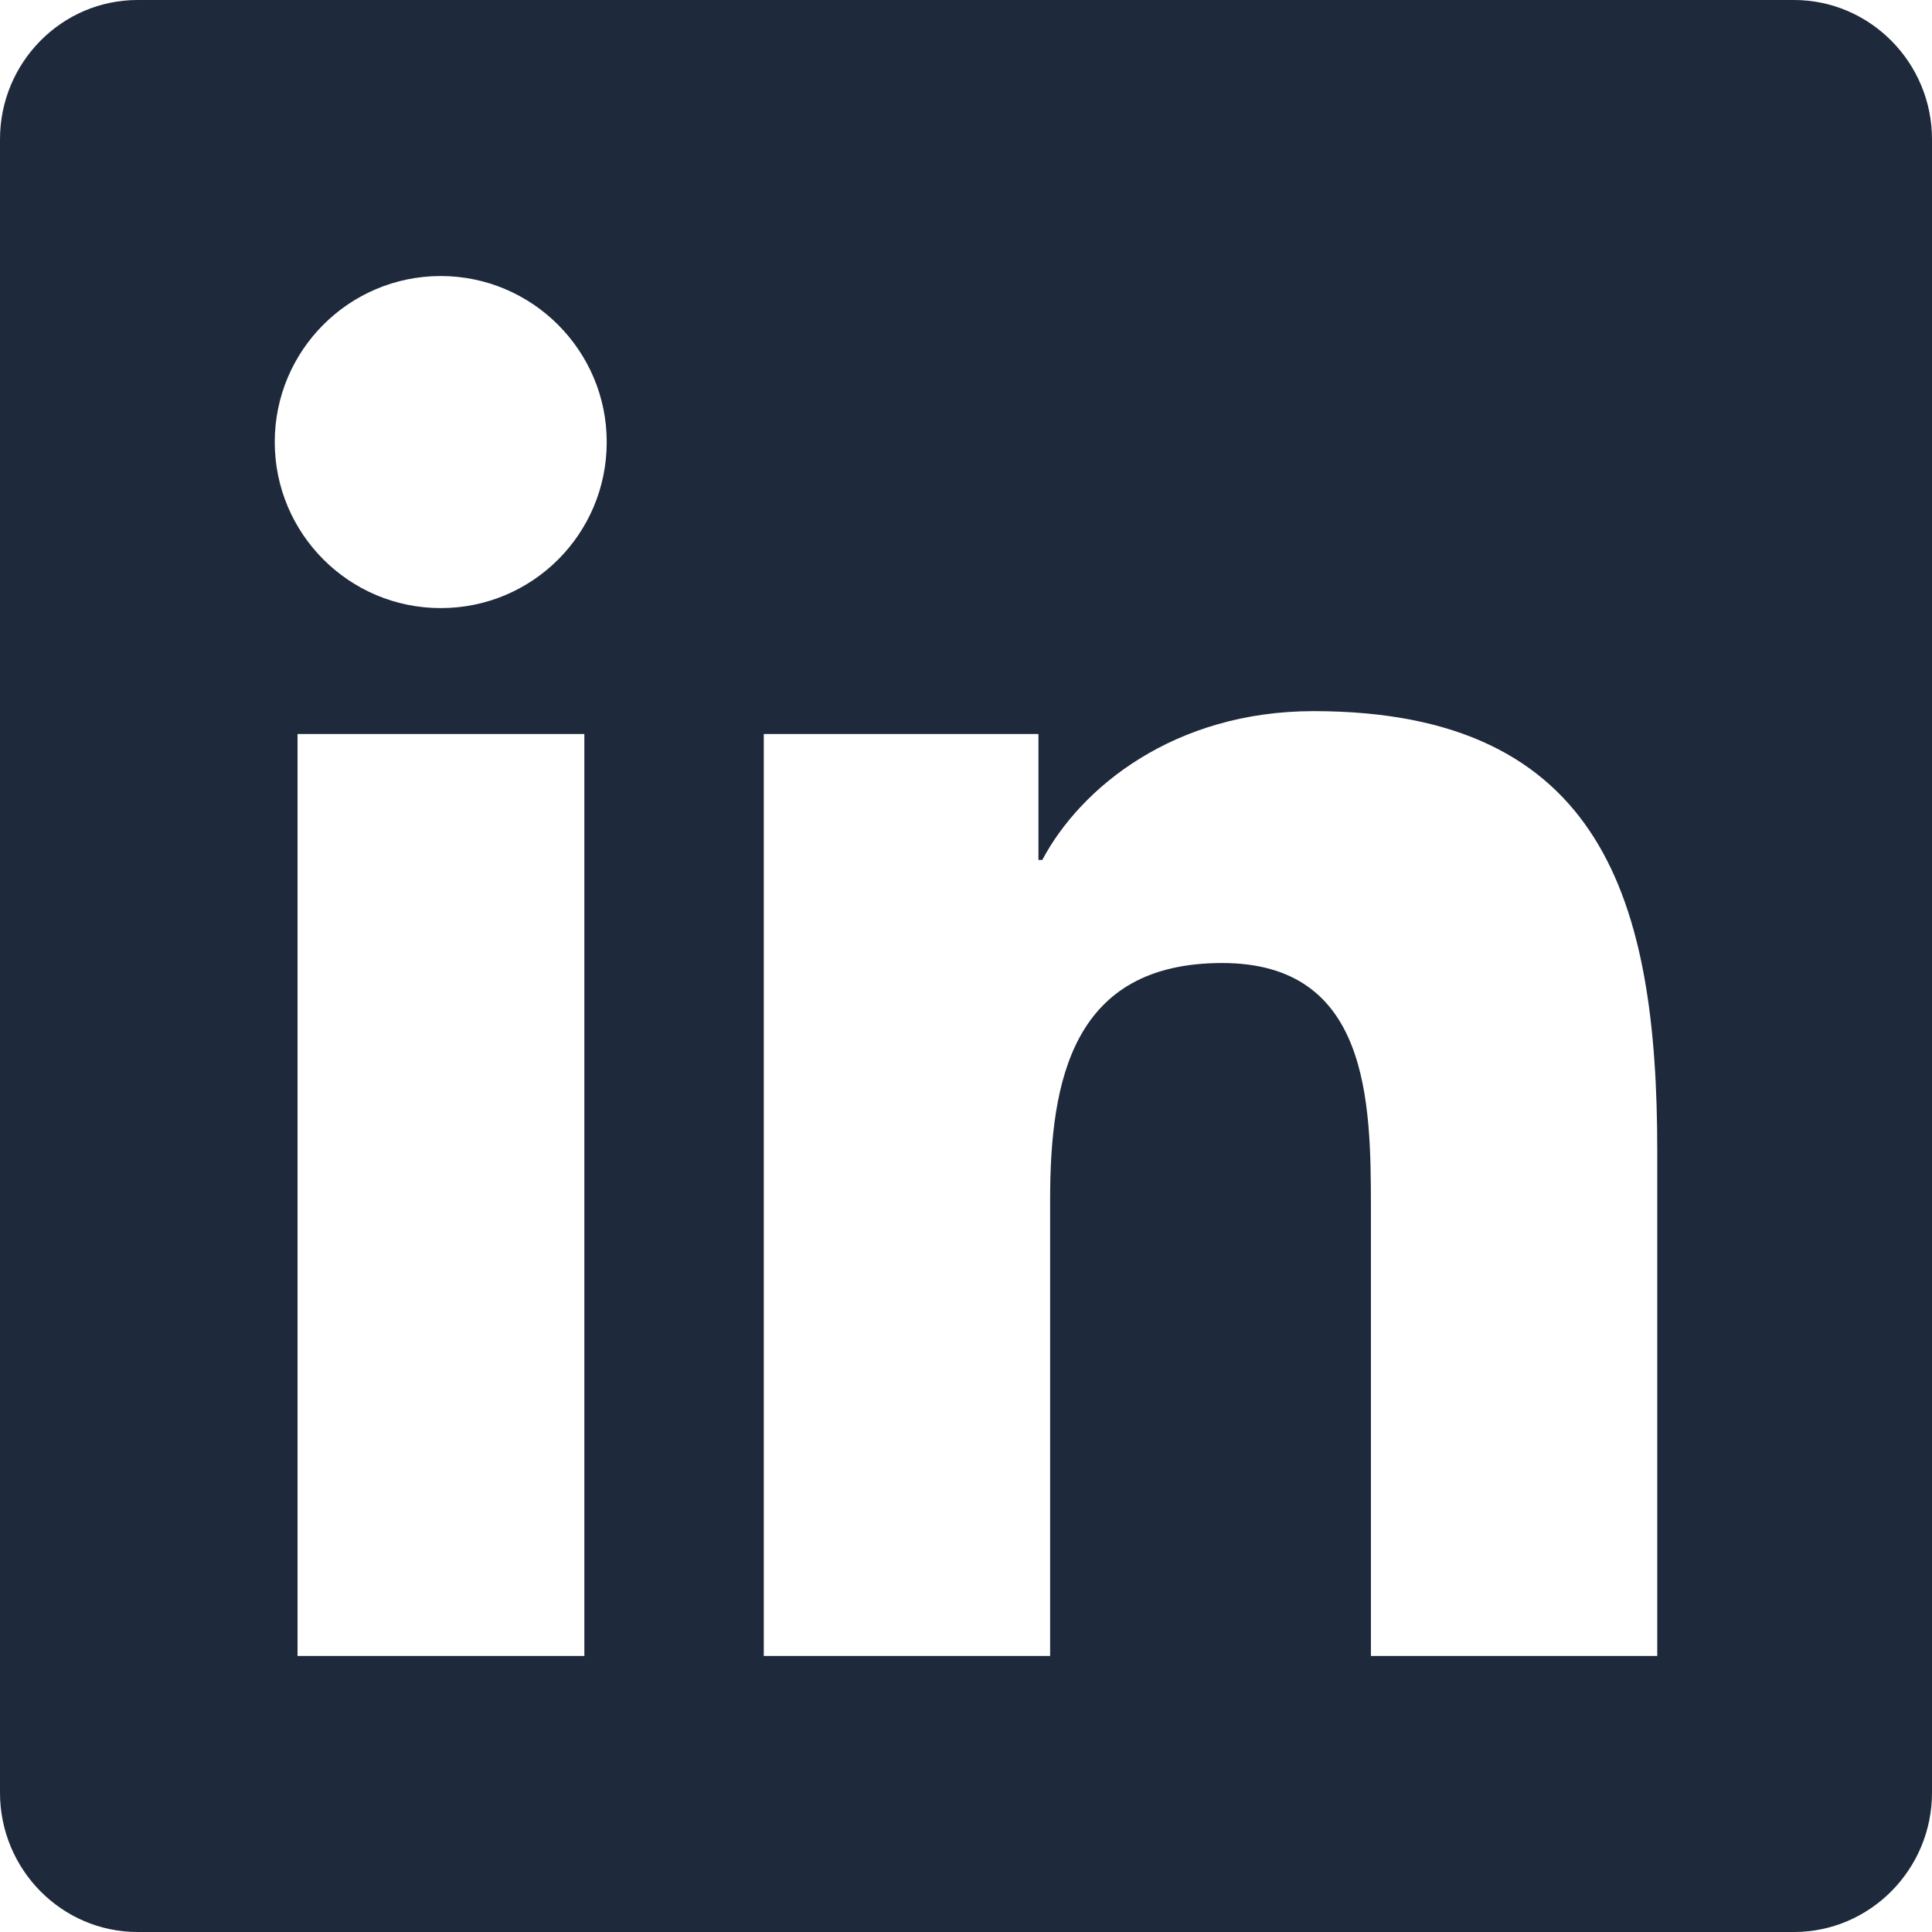
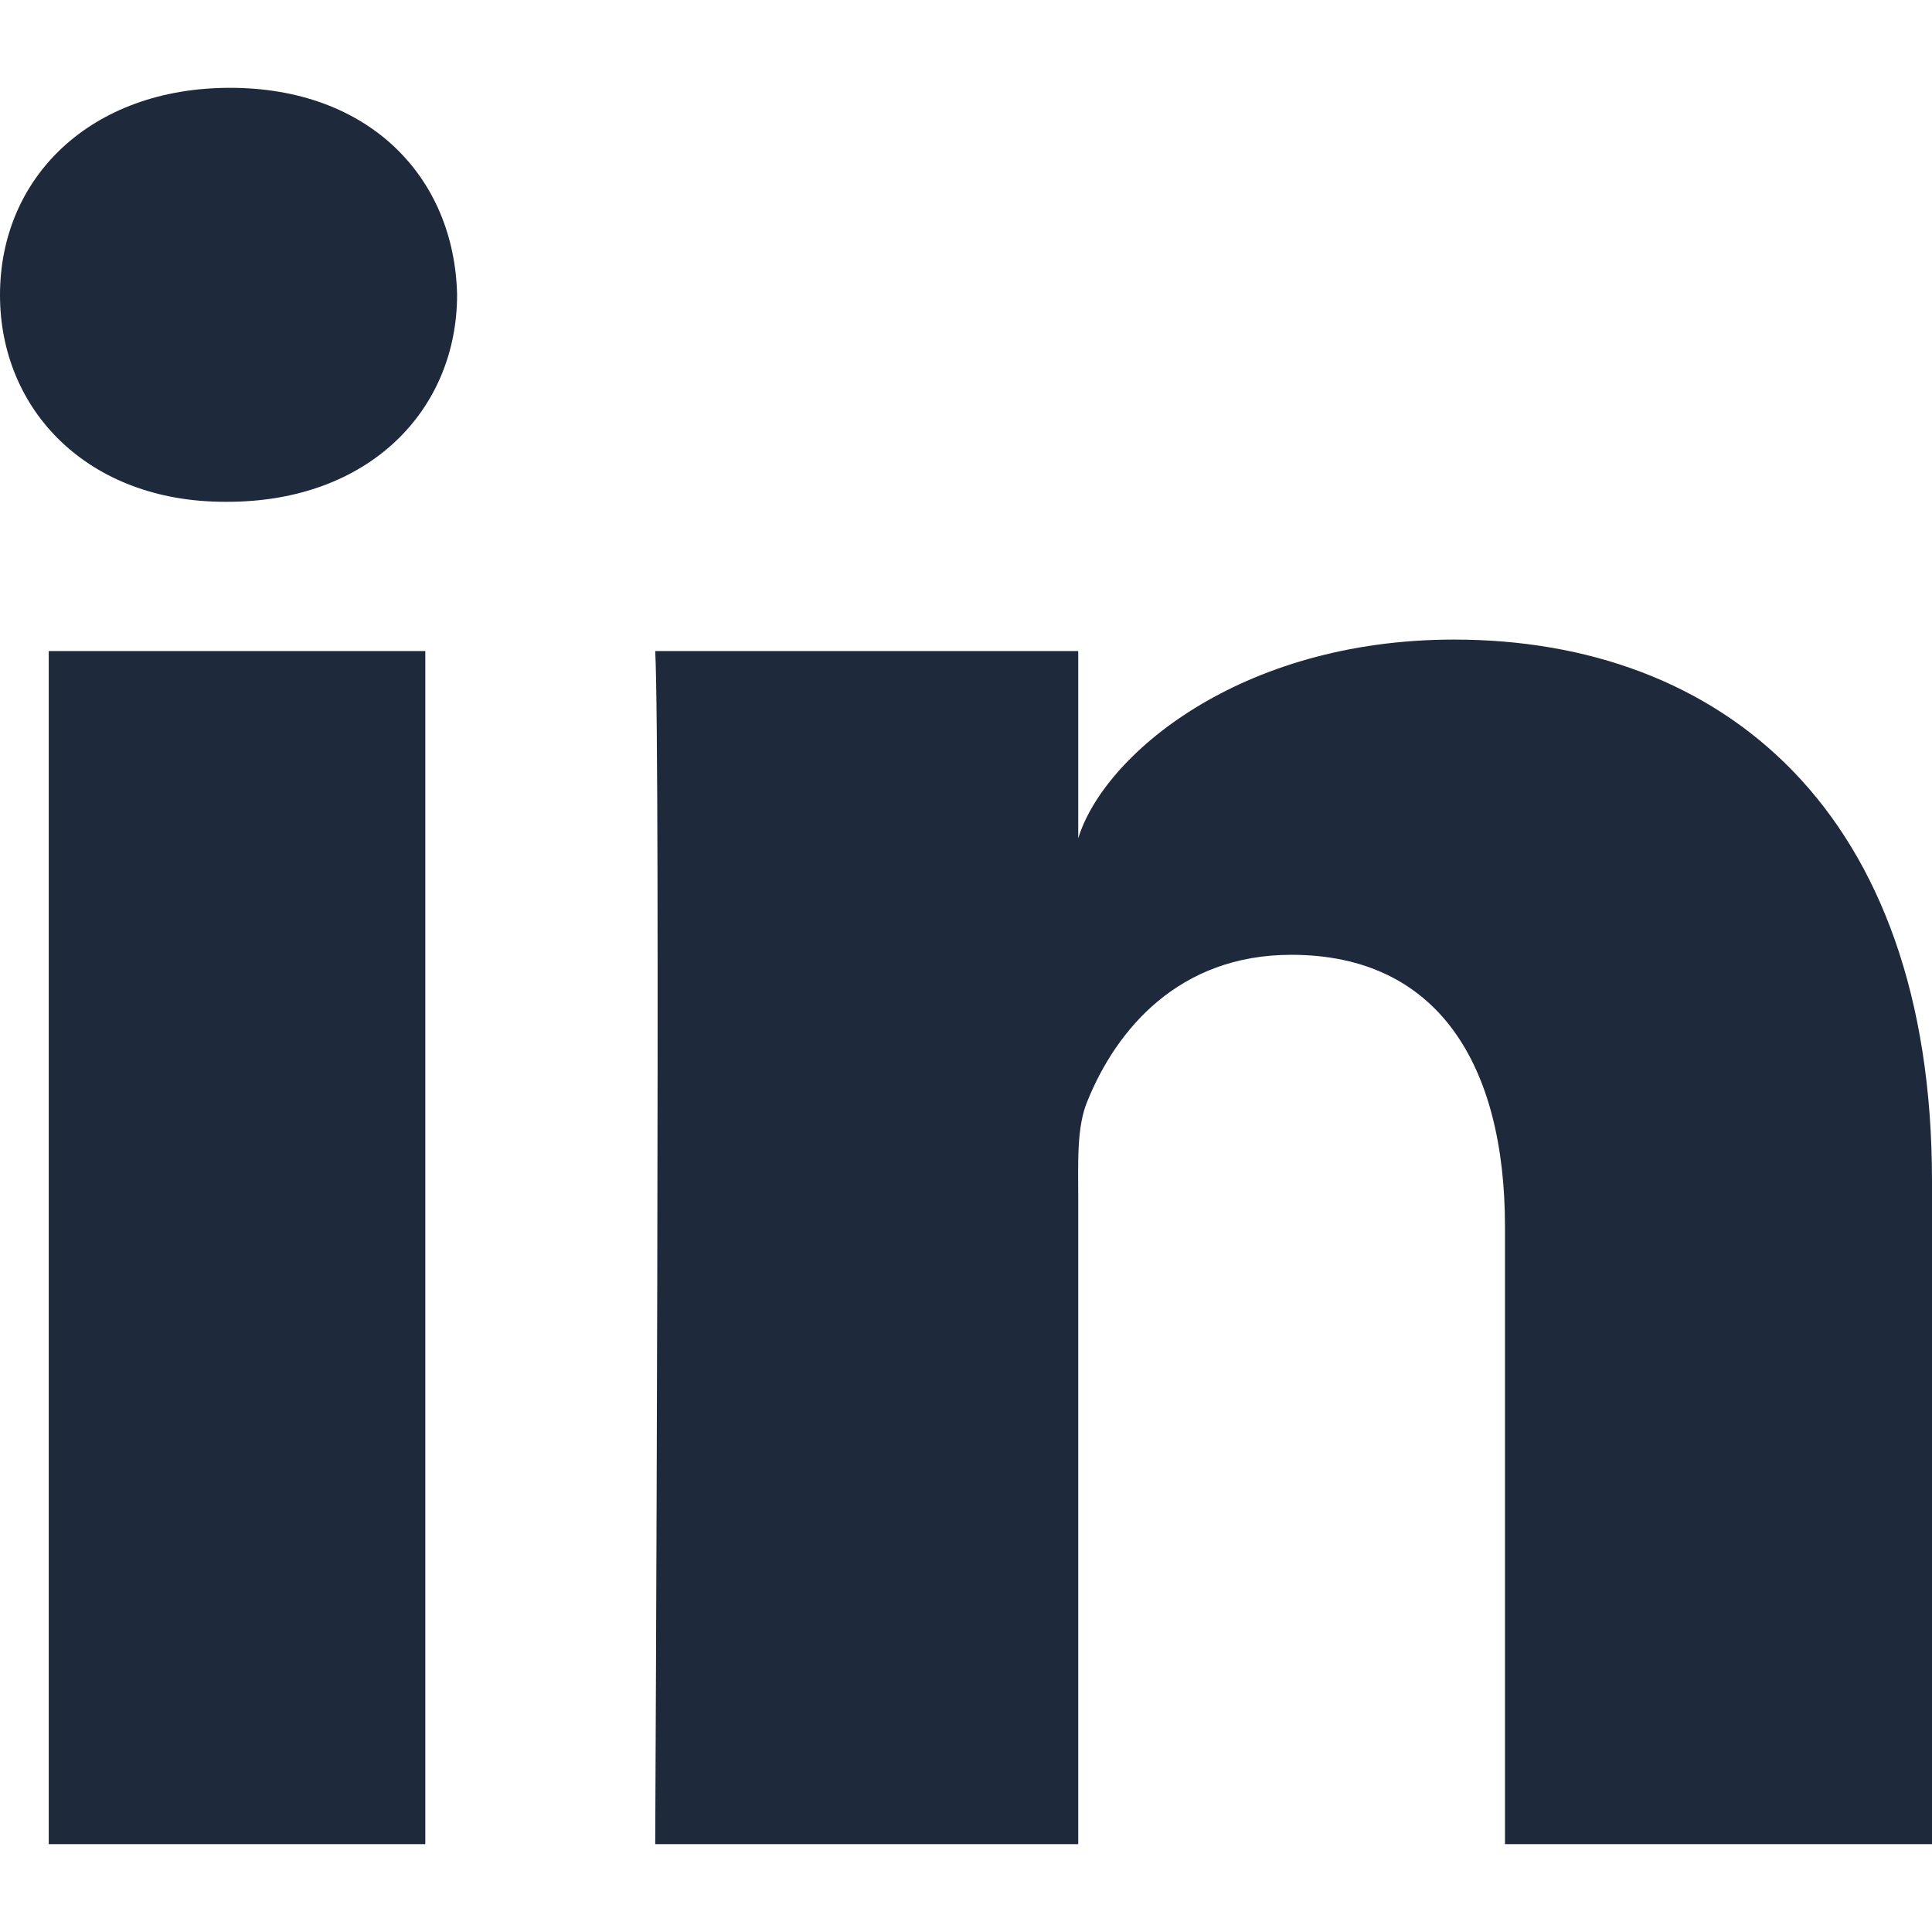
- <svg xmlns="http://www.w3.org/2000/svg" width="800px" height="800px" viewBox="0 0 24 24" id="meteor-icon-kit__solid-linkedin" fill="none">
+ <svg xmlns="http://www.w3.org/2000/svg" width="200px" height="200px" viewBox="0 -2 44 44" version="1.1" fill="#000000">
  <g id="SVGRepo_bgCarrier" stroke-width="0" />
  <g id="SVGRepo_tracerCarrier" stroke-linecap="round" stroke-linejoin="round" />
  <g id="SVGRepo_iconCarrier">
-     <path fill-rule="evenodd" clip-rule="evenodd" d="M22.286 0H1.709C0.766 0 0 0.777 0 1.73V22.27C0 23.223 0.766 24 1.709 24H22.286C23.229 24 24 23.223 24 22.27V1.73C24 0.777 23.229 0 22.286 0ZM7.254 20.571H3.696V9.118H7.259V20.571H7.254ZM5.475 7.554C4.334 7.554 3.413 6.627 3.413 5.491C3.413 4.355 4.334 3.429 5.475 3.429C6.611 3.429 7.537 4.355 7.537 5.491C7.537 6.632 6.616 7.554 5.475 7.554ZM20.587 20.571H17.03V15C17.03 13.671 17.004 11.963 15.182 11.963C13.329 11.963 13.045 13.409 13.045 14.904V20.571H9.488V9.118H12.9V10.682H12.948C13.425 9.782 14.588 8.834 16.318 8.834C19.918 8.834 20.587 11.207 20.587 14.293V20.571Z" fill="#1e293b" />
+     <defs> </defs>
+     <g id="Icons" stroke="none" stroke-width="1" fill="none" fill-rule="evenodd">
+       <g id="Color-" transform="translate(-702, -265)" fill="#1e293b">
+         <path d="M746,305 L736.275,305 L736.275,290.938 C736.275,287.258 734.754,284.745 731.409,284.745 C728.851,284.745 727.428,286.441 726.766,288.075 C726.517,288.661 726.556,289.478 726.556,290.296 L726.556,305 L716.922,305 C716.922,305 717.046,280.091 716.922,277.827 L726.556,277.827 L726.556,282.092 C727.125,280.227 730.204,277.566 735.116,277.566 C741.211,277.566 746,281.474 746,289.891 L746,305 L746,305 Z M707.179,274.428 L707.117,274.428 C704.013,274.428 702,272.351 702,269.718 C702,267.034 704.072,265 707.239,265 C710.403,265 712.348,267.029 712.41,269.71 C712.41,272.343 710.403,274.428 707.179,274.428 L707.179,274.428 L707.179,274.428 Z M703.11,277.827 L711.686,277.827 L711.686,305 L703.11,305 L703.11,277.827 L703.11,277.827 Z" id="LinkedIn"> </path>
+       </g>
+     </g>
  </g>
</svg>
